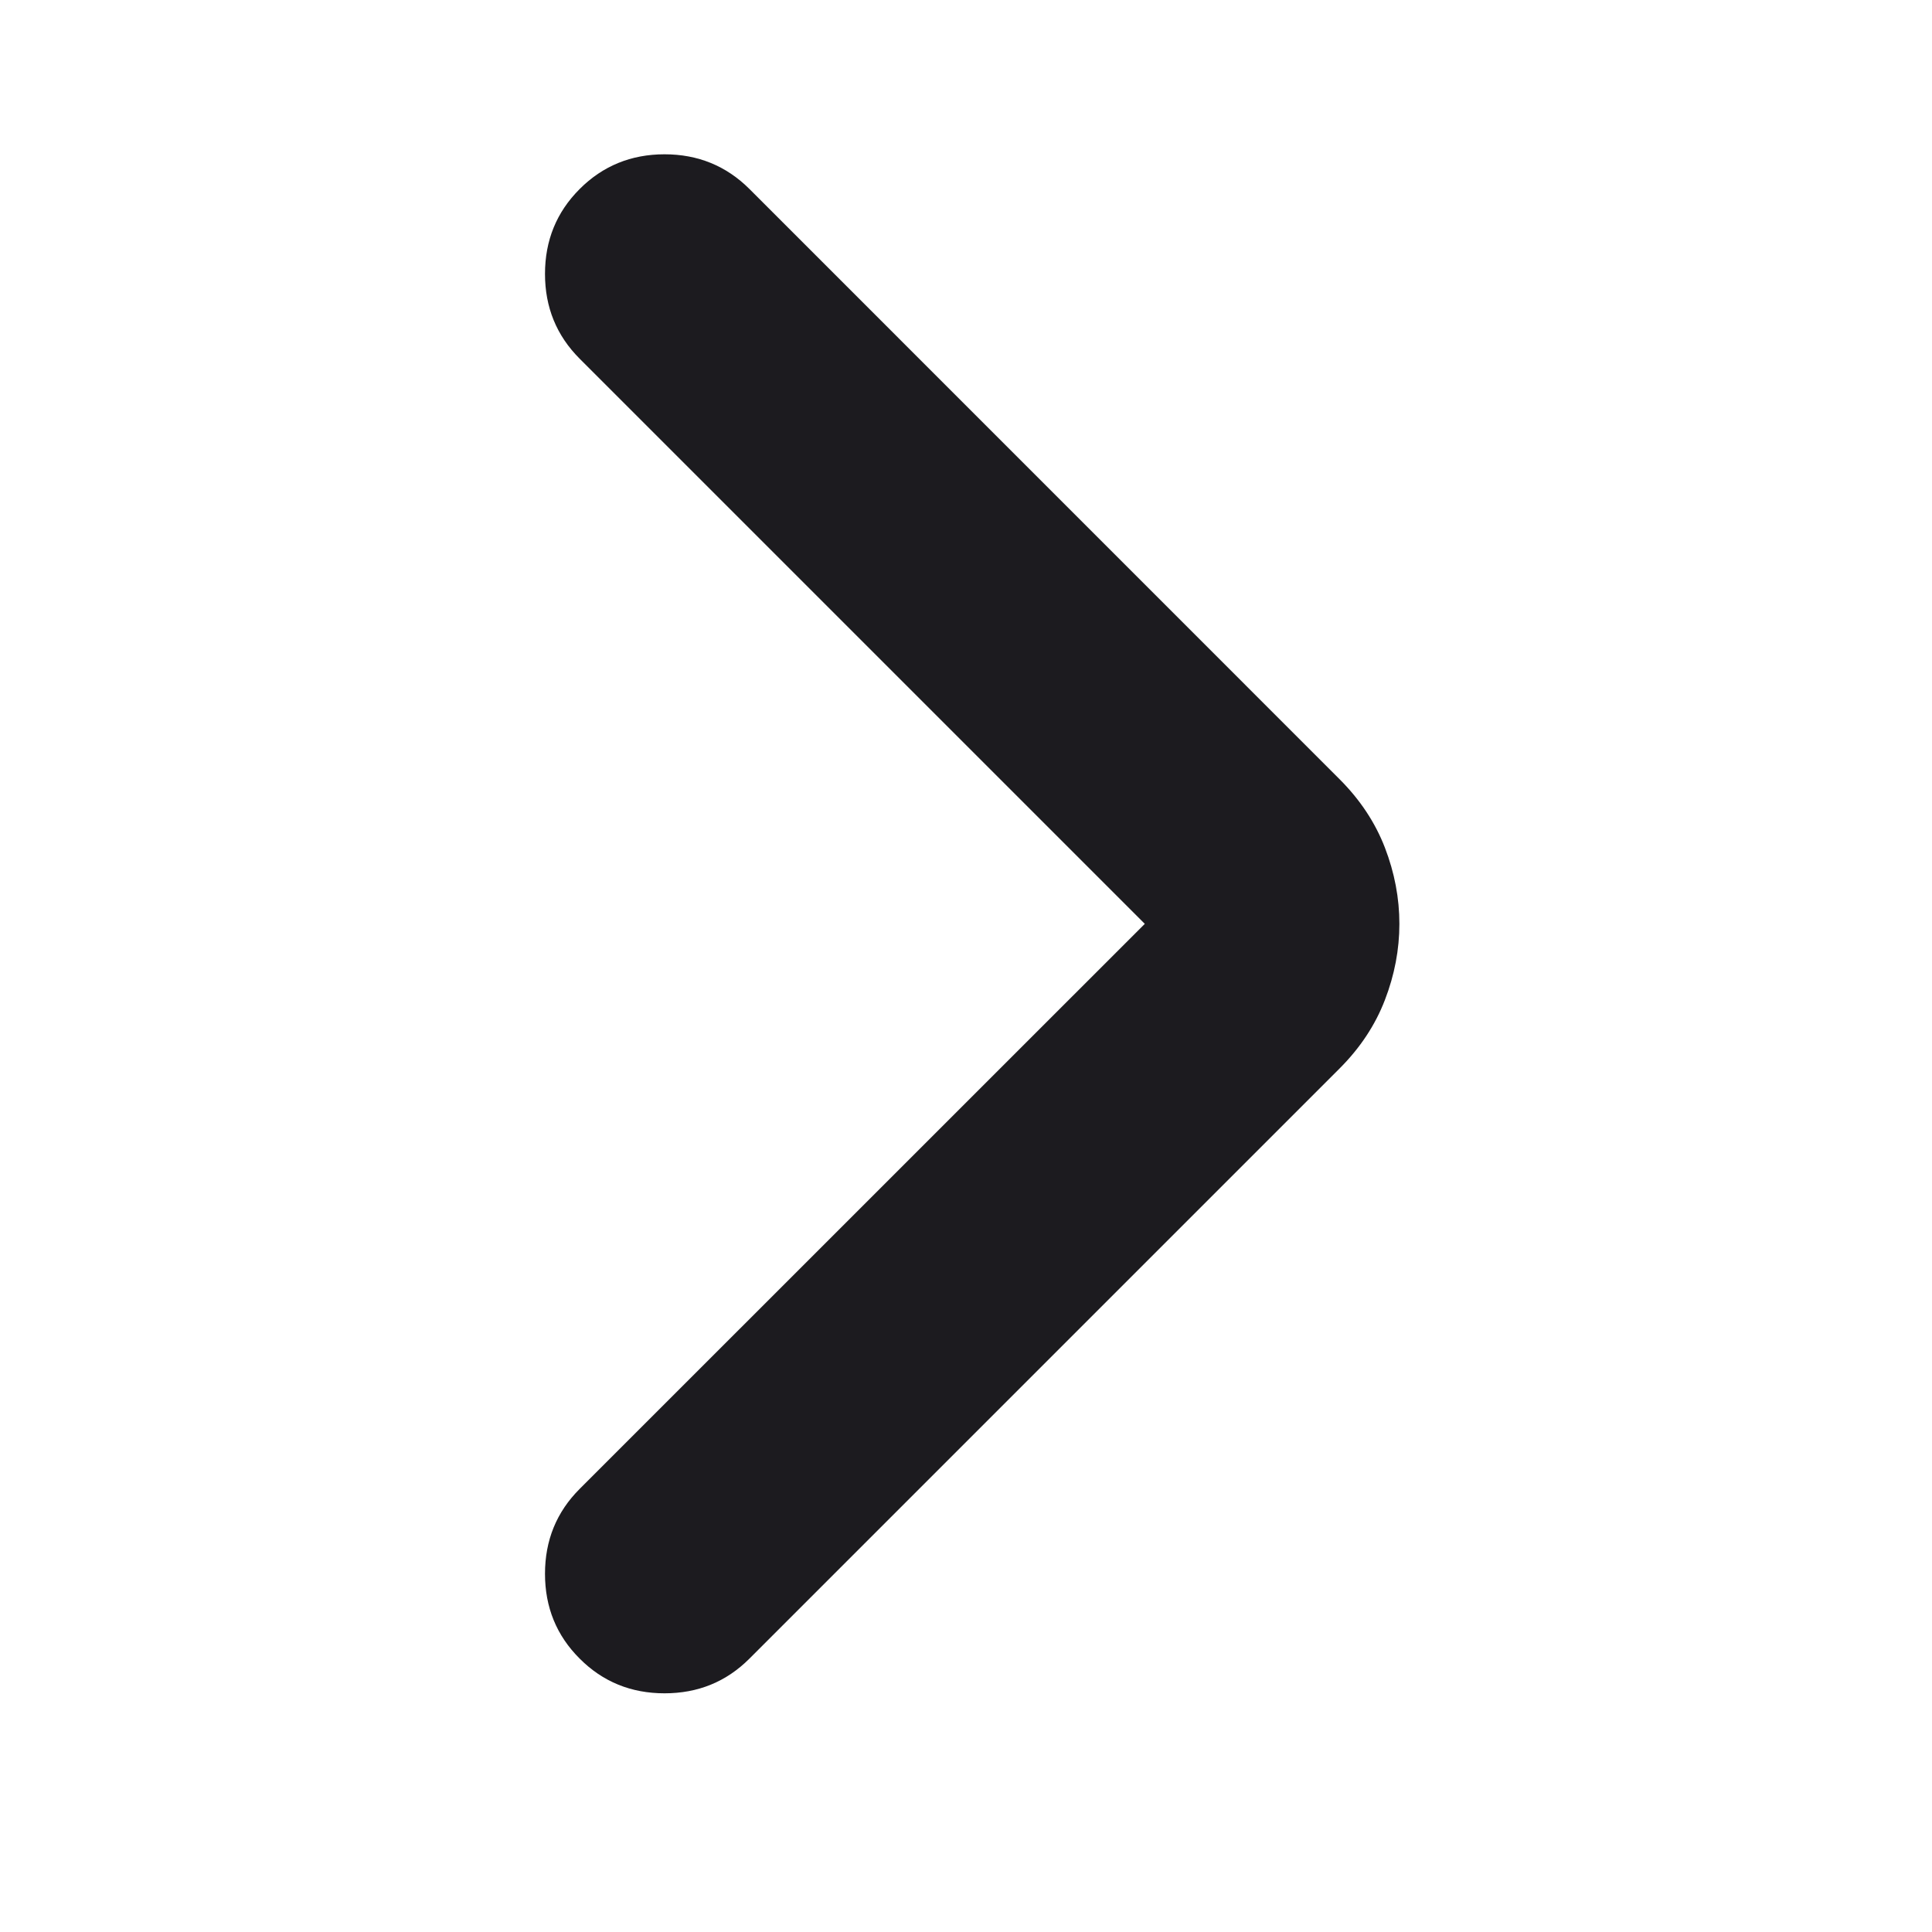
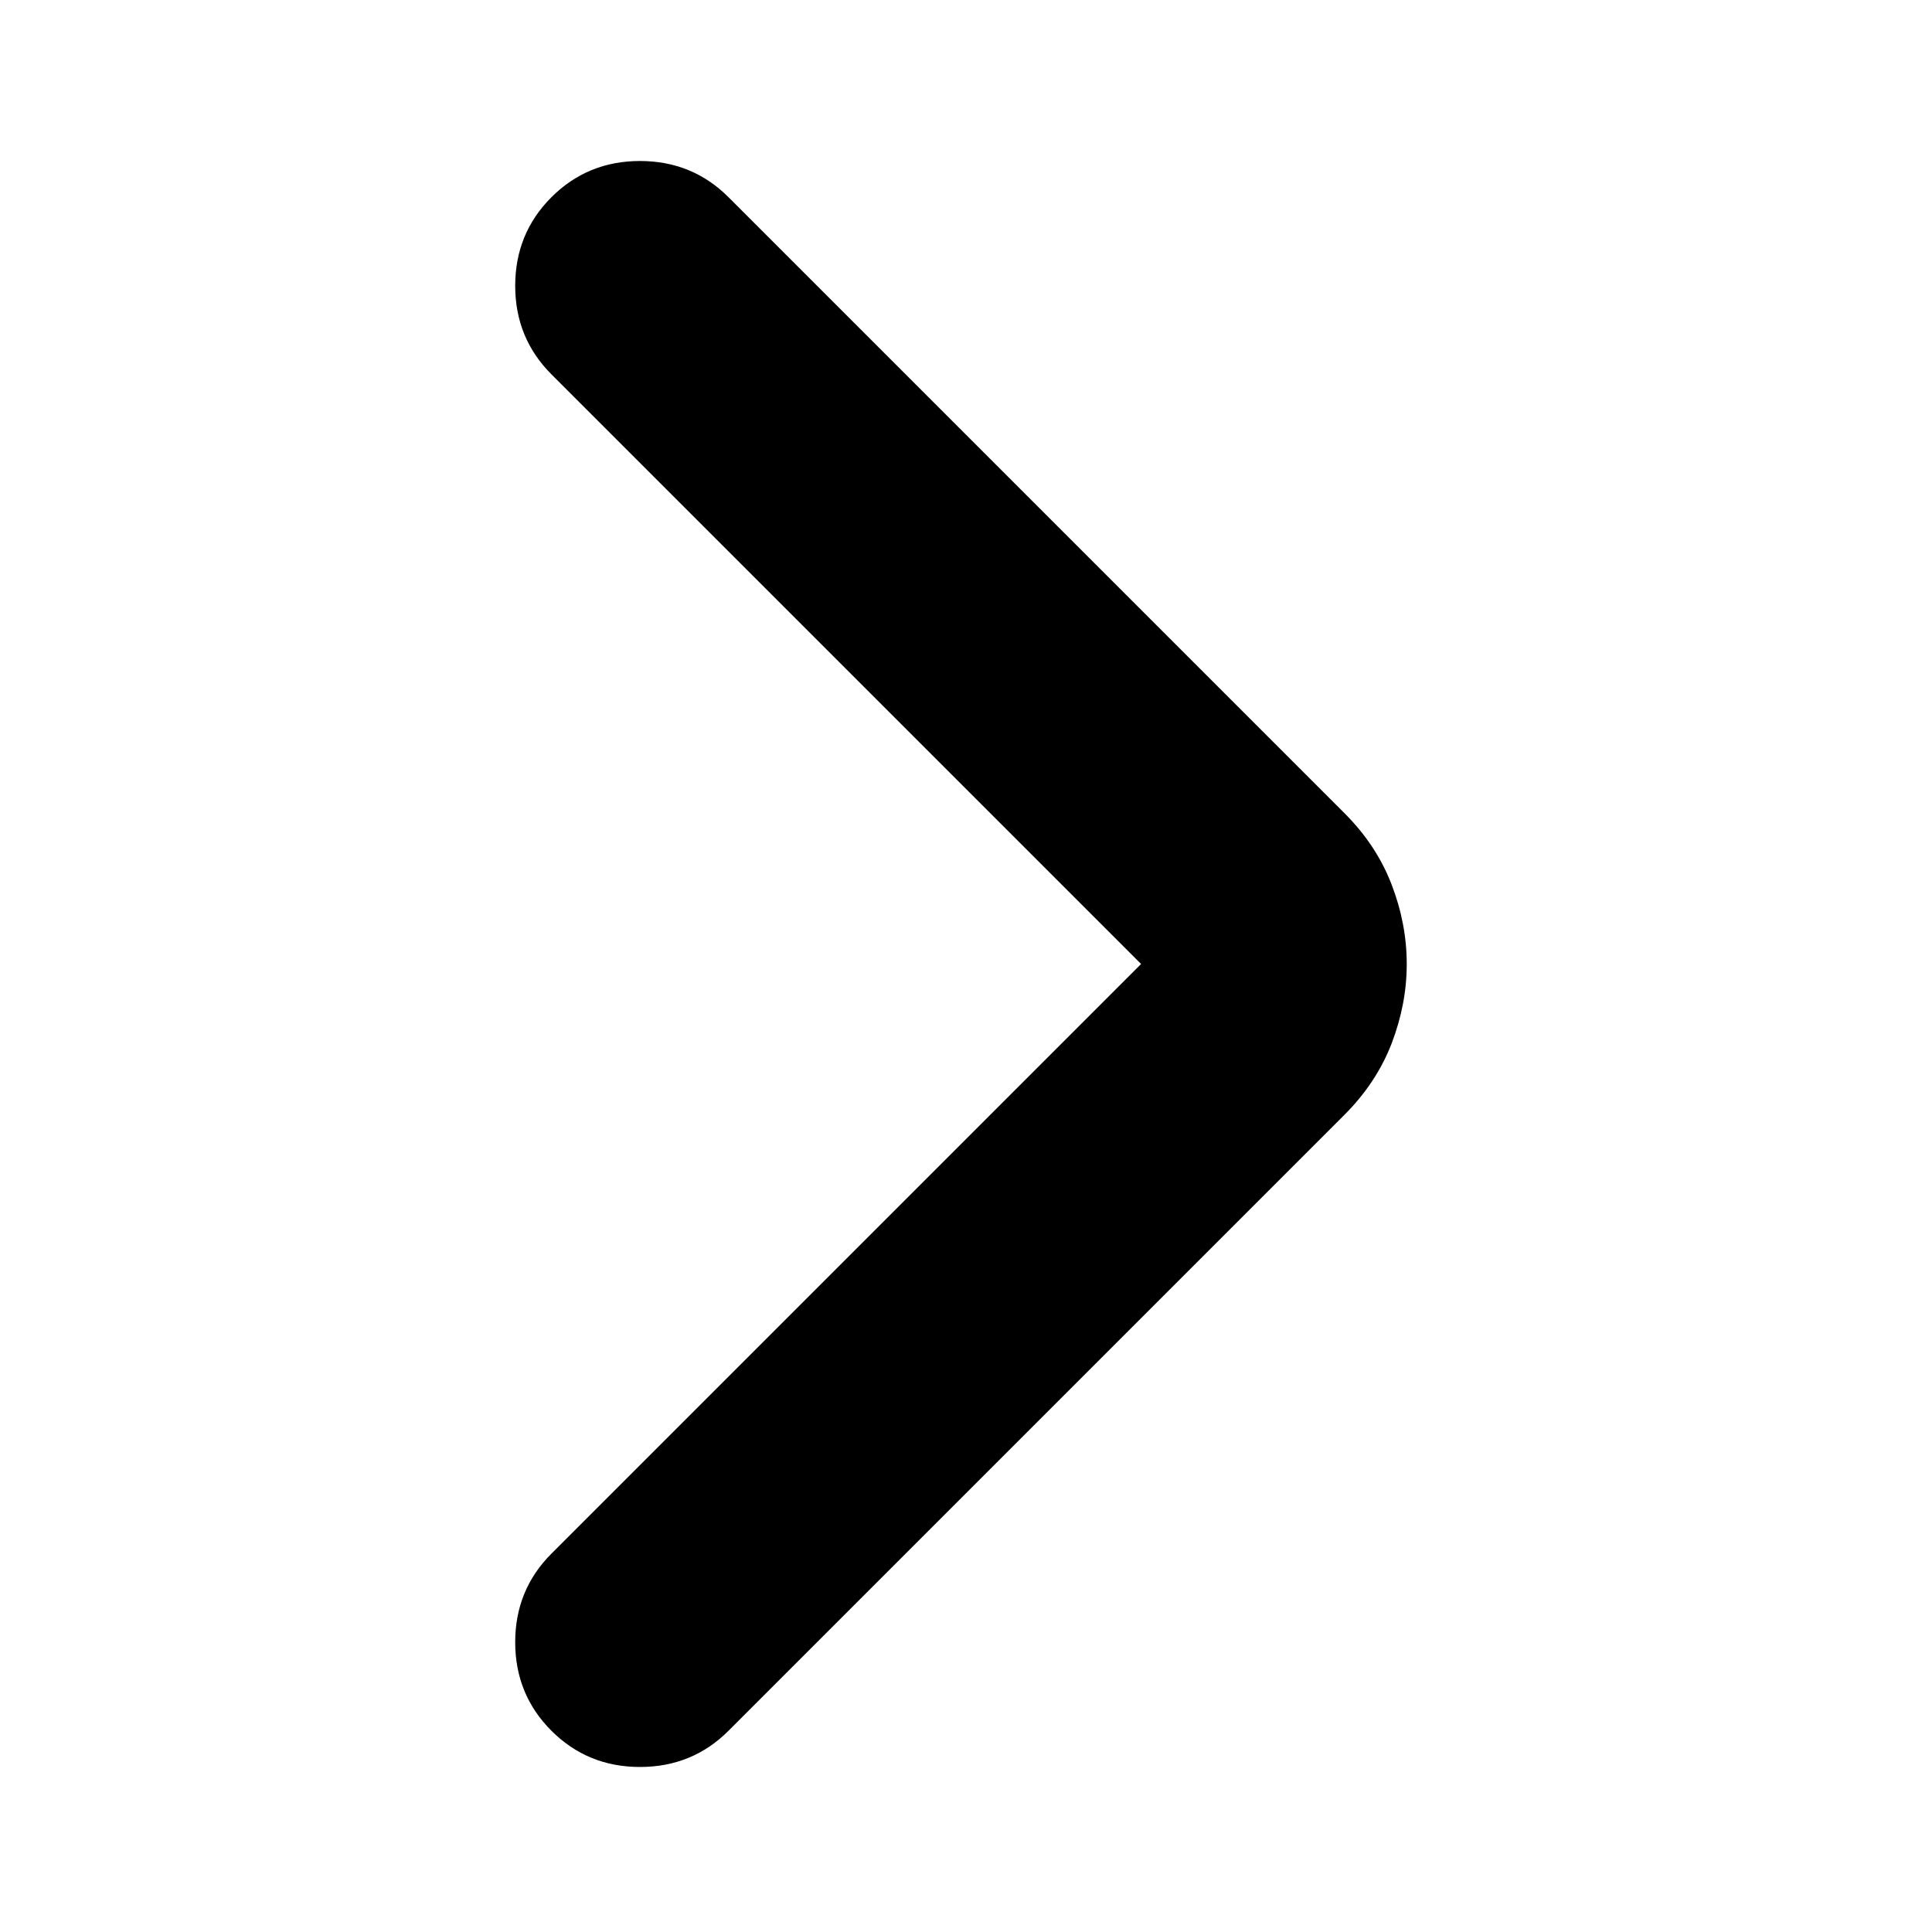
- <svg xmlns="http://www.w3.org/2000/svg" width="22" height="22" viewBox="0 0 22 22" fill="none">
-   <mask id="mask0_322_97" style="mask-type:alpha" maskUnits="userSpaceOnUse" x="0" y="0" width="22" height="22">
-     <rect x="0.583" width="21.083" height="21.083" fill="#D9D9D9" />
+ <svg xmlns="http://www.w3.org/2000/svg" width="24" height="24" viewBox="0 0 24 24" fill="none">
+   <mask id="mask0_754_1415" style="mask-type:alpha" maskUnits="userSpaceOnUse" x="0" y="0" width="24" height="24">
+     <rect width="24" height="24" fill="black" />
  </mask>
-   <g mask="url(#mask0_322_97)">
-     <path d="M13.036 10.52L6.601 4.085C6.337 3.821 6.206 3.499 6.206 3.119C6.206 2.738 6.337 2.416 6.601 2.152C6.864 1.889 7.187 1.757 7.567 1.757C7.948 1.757 8.27 1.889 8.534 2.152L15.254 8.873C15.488 9.107 15.66 9.367 15.77 9.652C15.88 9.938 15.935 10.227 15.935 10.52C15.935 10.812 15.88 11.102 15.77 11.387C15.66 11.673 15.488 11.933 15.254 12.167L8.534 18.887C8.27 19.151 7.948 19.282 7.567 19.282C7.187 19.282 6.864 19.151 6.601 18.887C6.337 18.624 6.206 18.302 6.206 17.921C6.206 17.54 6.337 17.218 6.601 16.954L13.036 10.52Z" fill="#1C1B1F" />
+   <g mask="url(#mask0_754_1415)">
+     <path d="M14.175 11.975L6.85 4.65C6.55 4.35 6.4 3.983 6.4 3.55C6.4 3.117 6.55 2.75 6.85 2.45C7.15 2.15 7.517 2 7.95 2C8.383 2 8.75 2.15 9.05 2.45L16.7 10.1C16.967 10.367 17.162 10.662 17.287 10.988C17.412 11.312 17.475 11.642 17.475 11.975C17.475 12.308 17.412 12.637 17.287 12.963C17.162 13.287 16.967 13.583 16.7 13.85L9.05 21.5C8.75 21.8 8.383 21.95 7.95 21.95C7.517 21.95 7.15 21.8 6.85 21.5C6.55 21.2 6.4 20.833 6.4 20.4C6.4 19.967 6.55 19.6 6.85 19.3L14.175 11.975Z" fill="black" />
  </g>
</svg>
